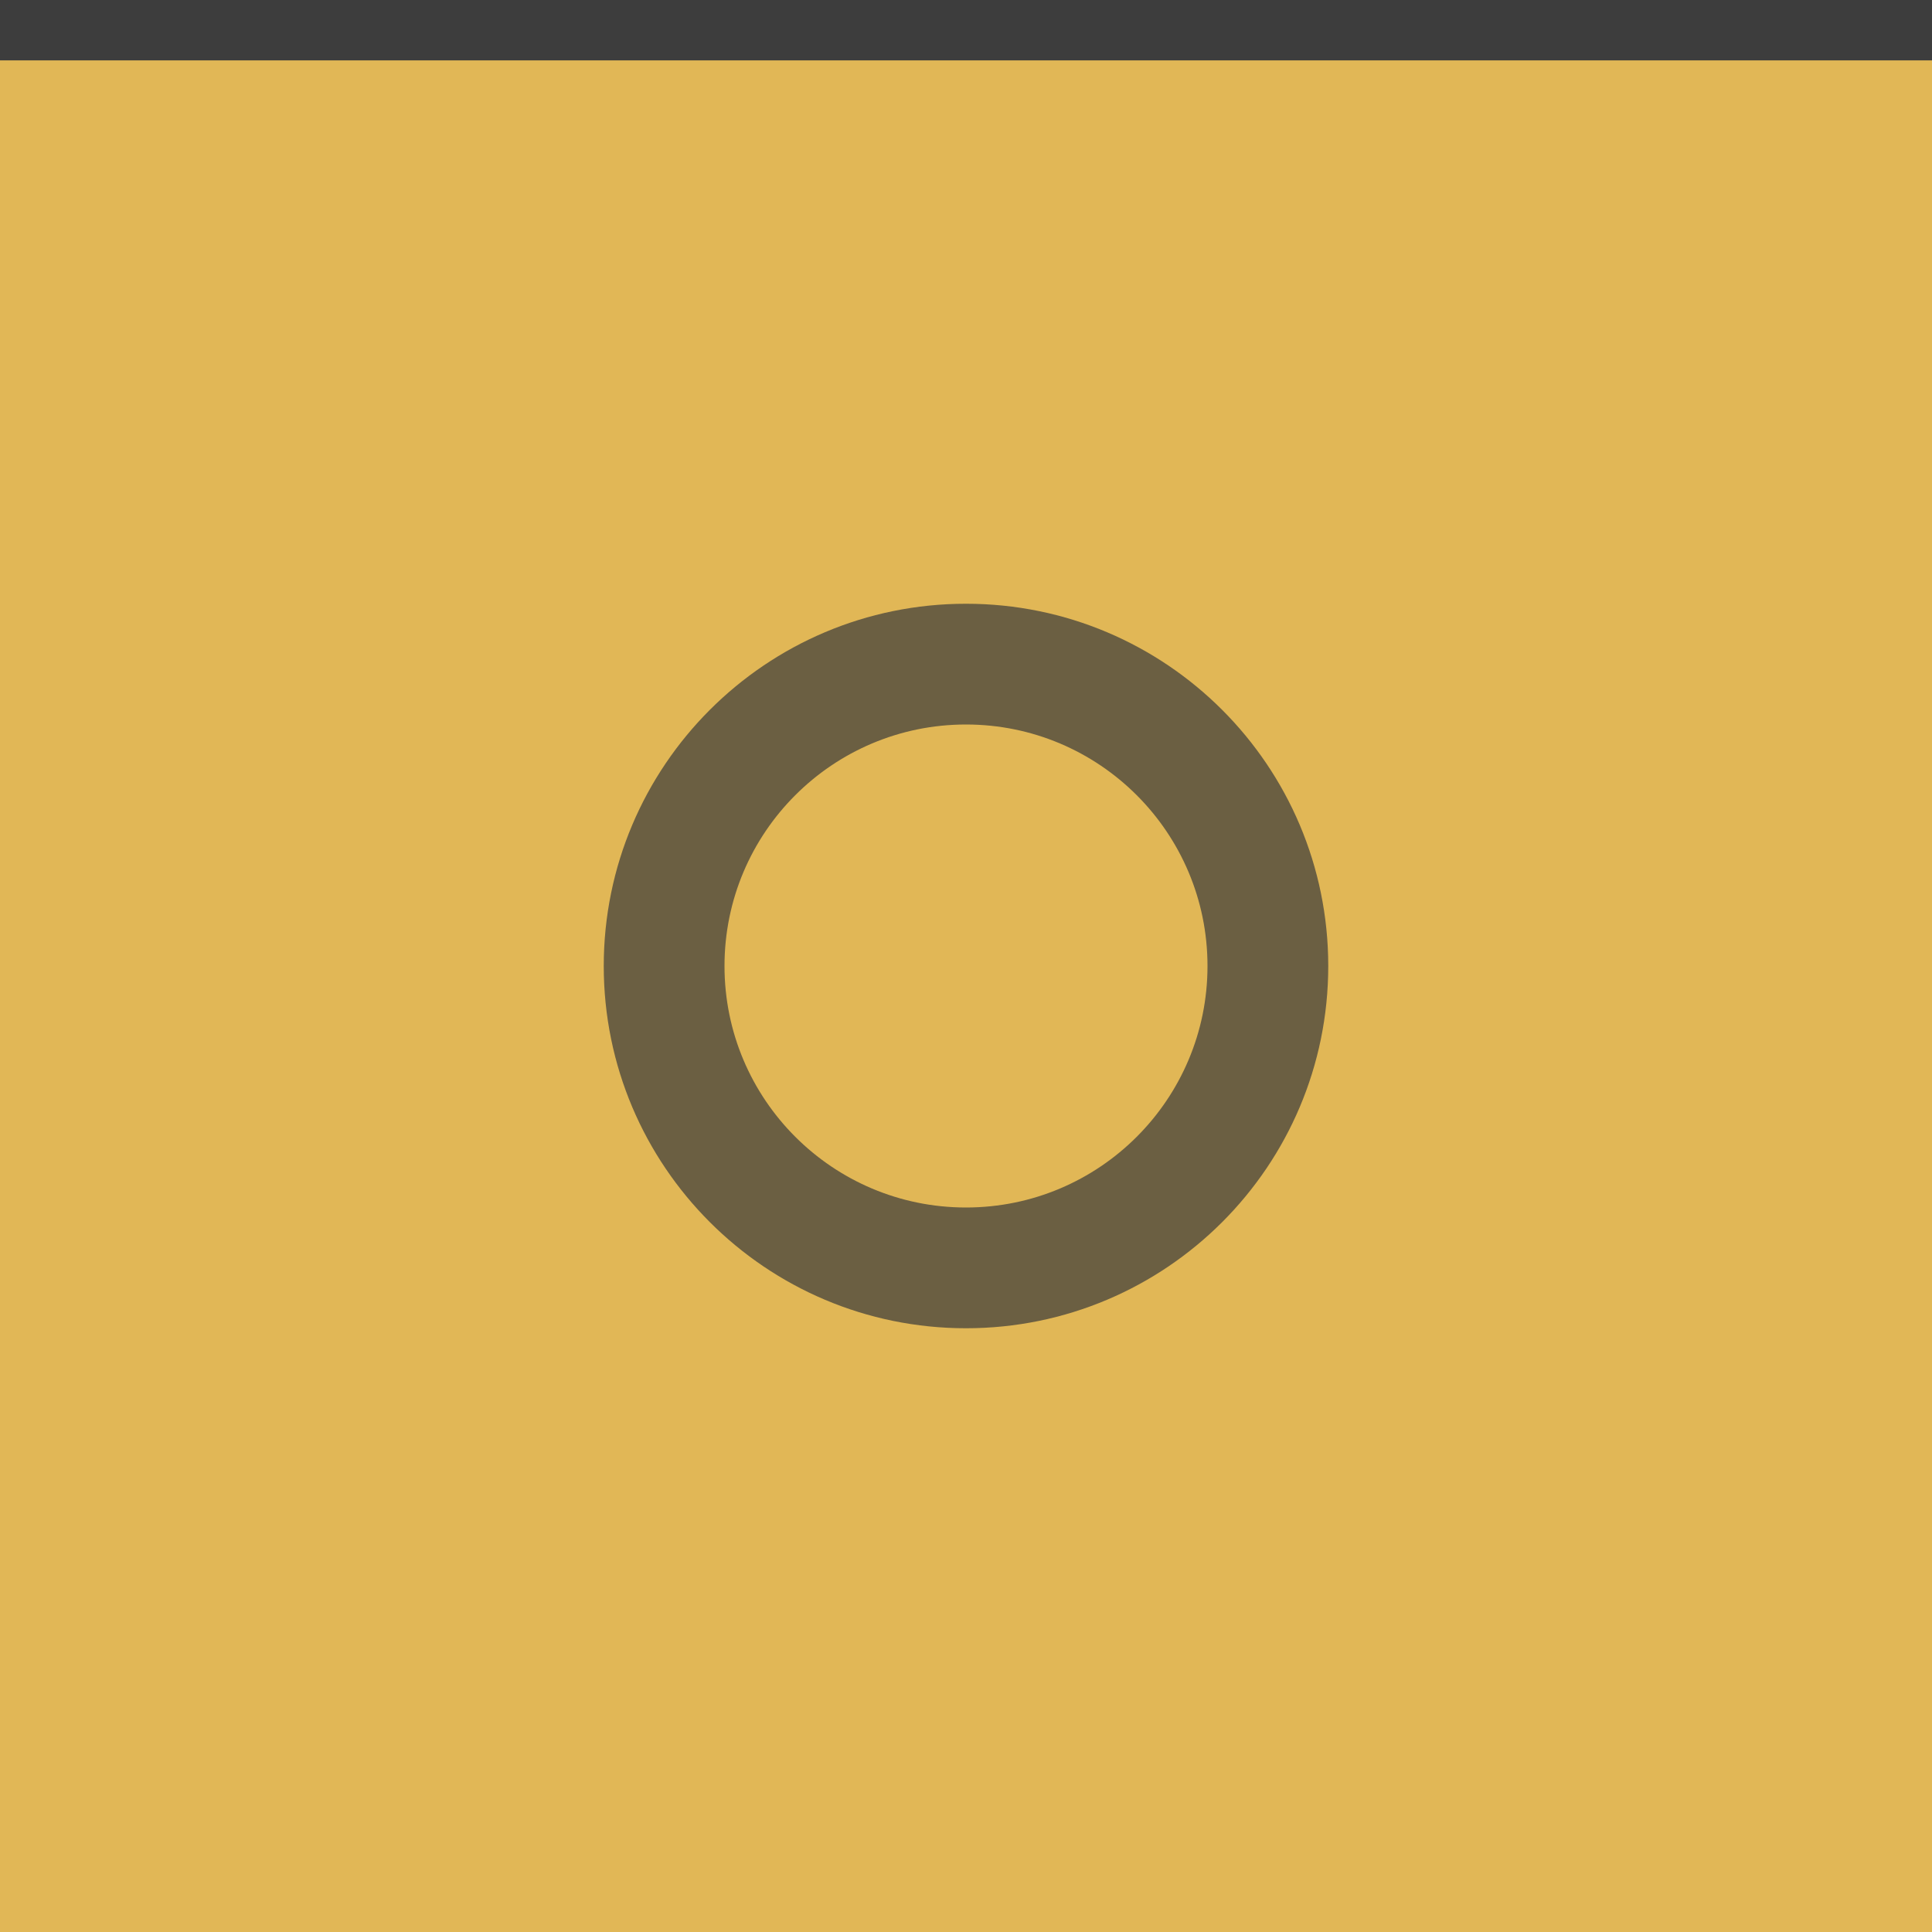
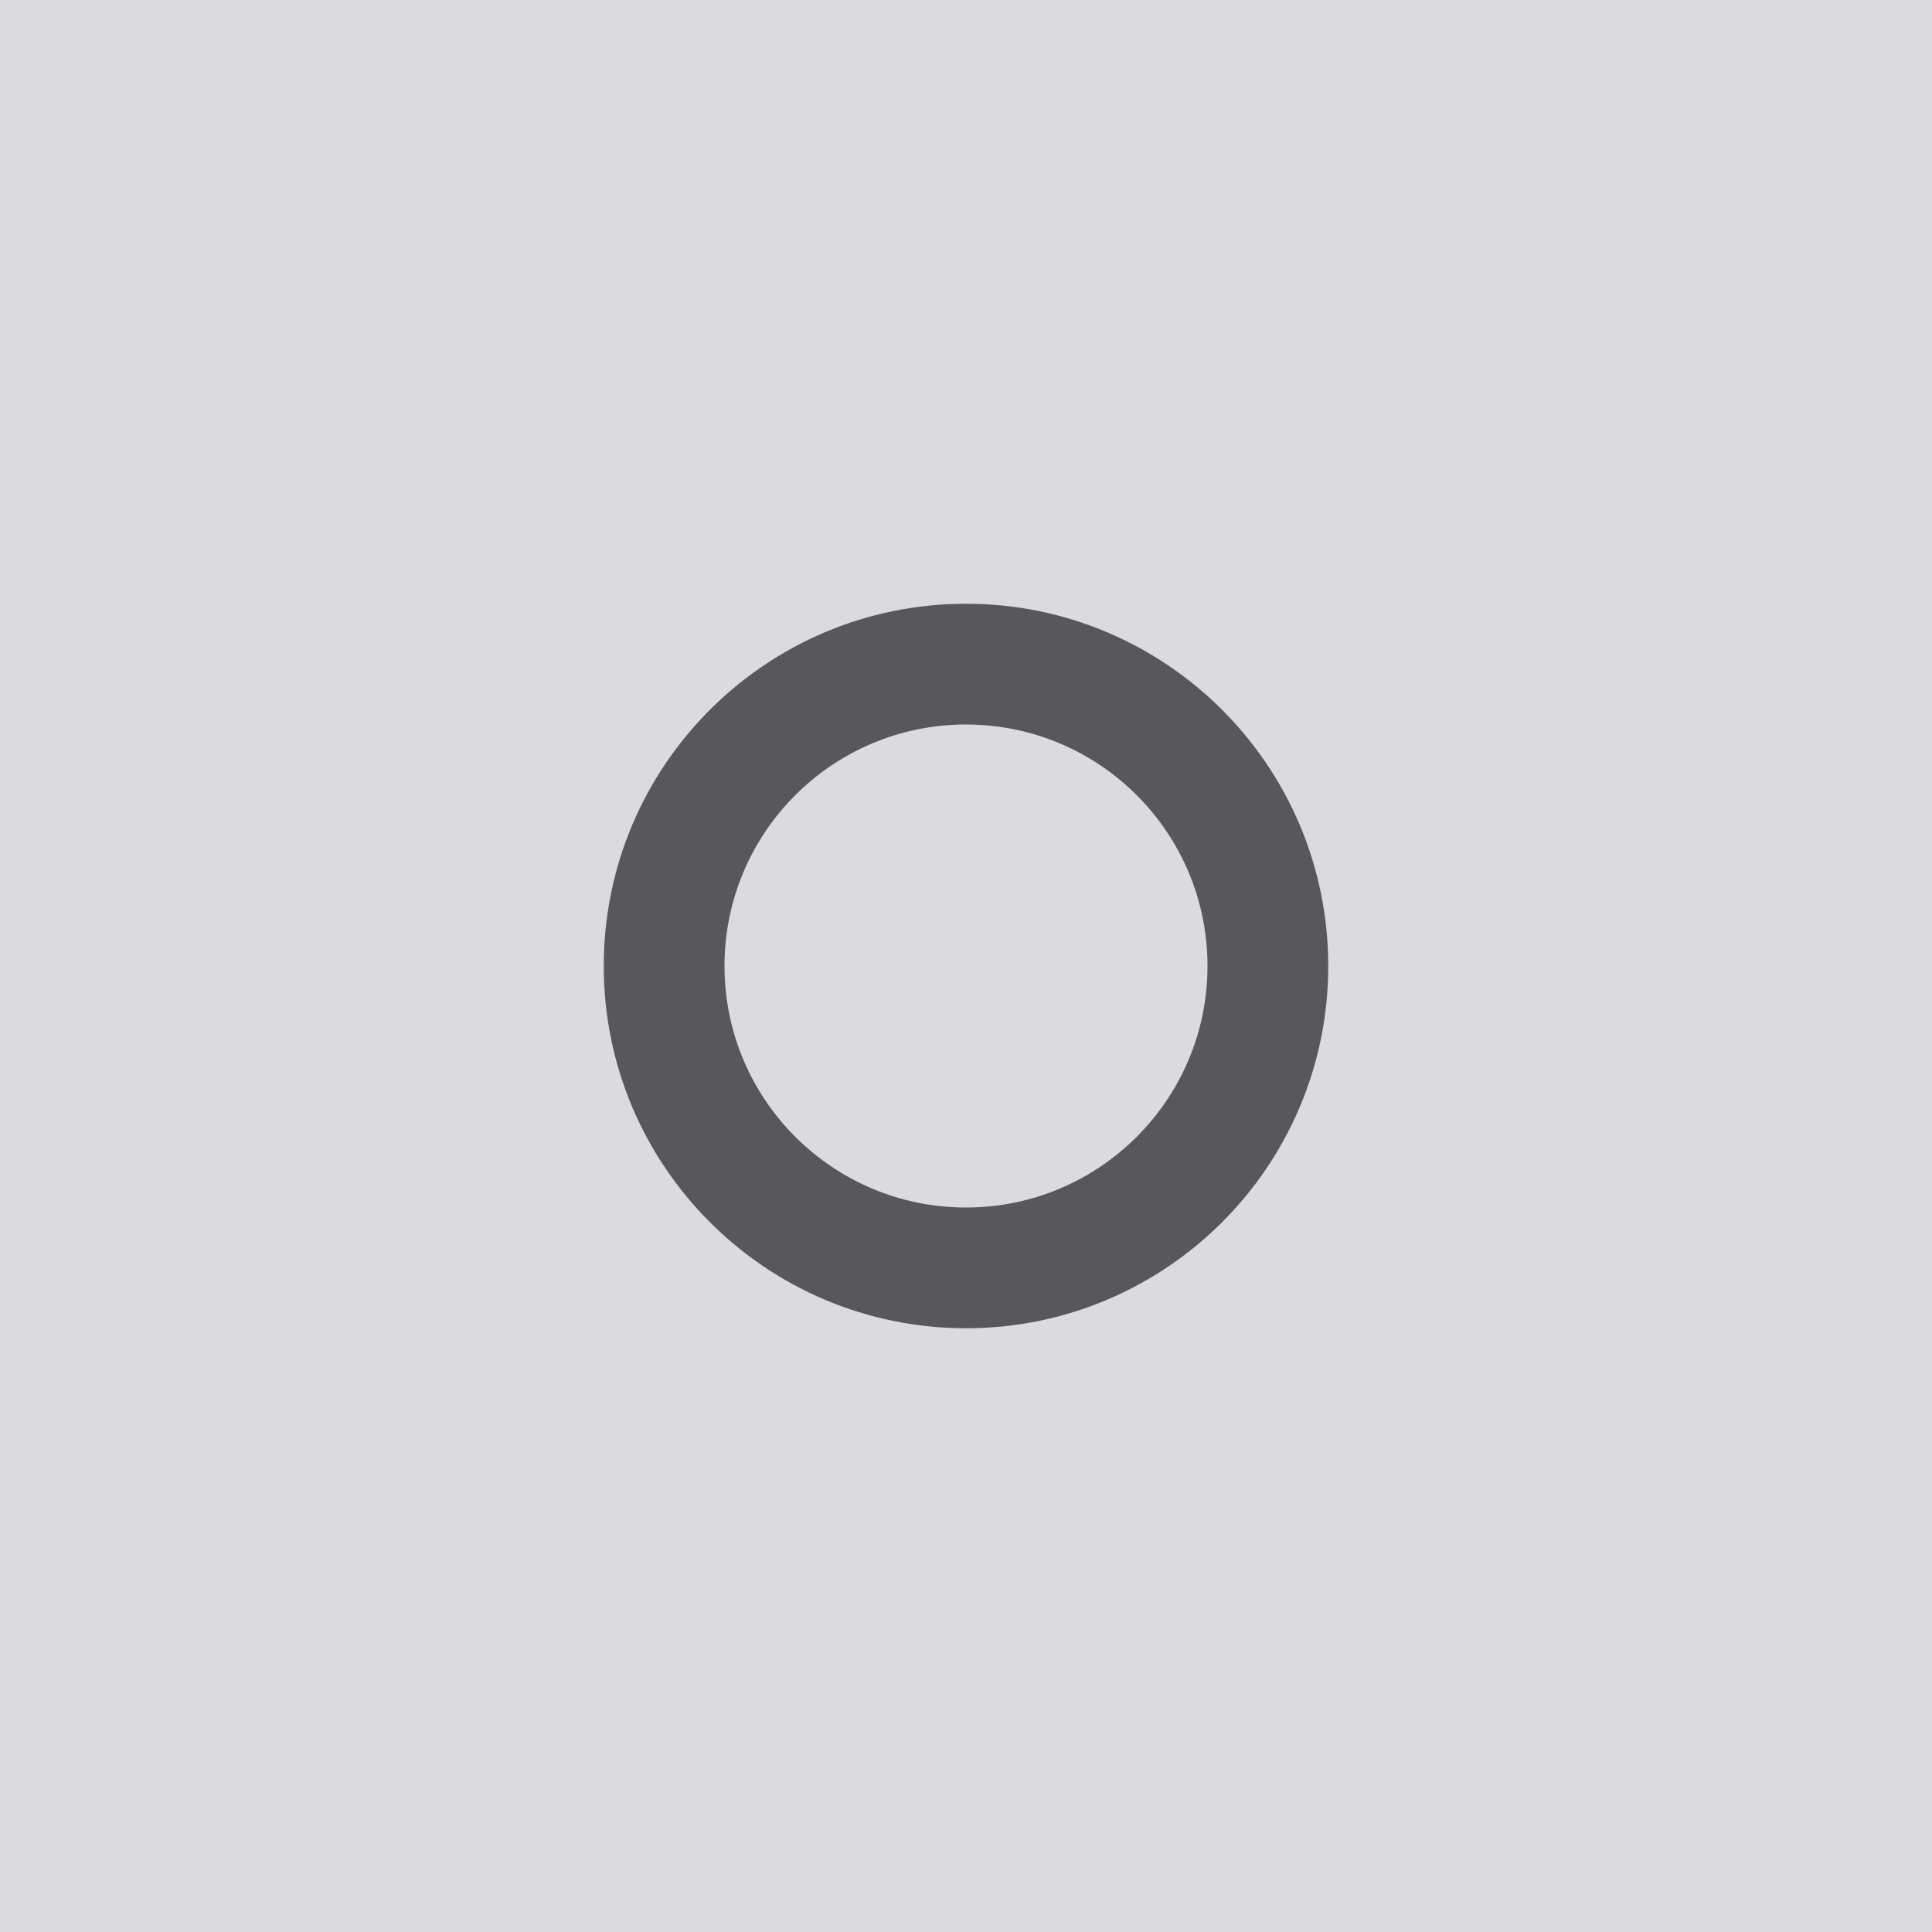
<svg xmlns="http://www.w3.org/2000/svg" width="32" height="32" viewBox="0 0 32 32">
-   <rect width="32" height="32" fill="#e1b756" />
-   <rect width="32" height="1" fill="#3d3d3d" />
-   <g fill="#393939" opacity="0.7">
+   <rect width="32" height="32" fill="#dbdbdf" />
+   <g fill="#212122" opacity="0.7">
    <circle cx="16" cy="16" r="12" opacity="0" />
    <path d="m16 10a6 6 0 0 0 -6 6 6 6 0 0 0 6 6 6 6 0 0 0 6 -6 6 6 0 0 0 -6 -6zm0 2a4 4 0 0 1 4 4 4 4 0 0 1 -4 4 4 4 0 0 1 -4 -4 4 4 0 0 1 4 -4z" />
  </g>
</svg>
